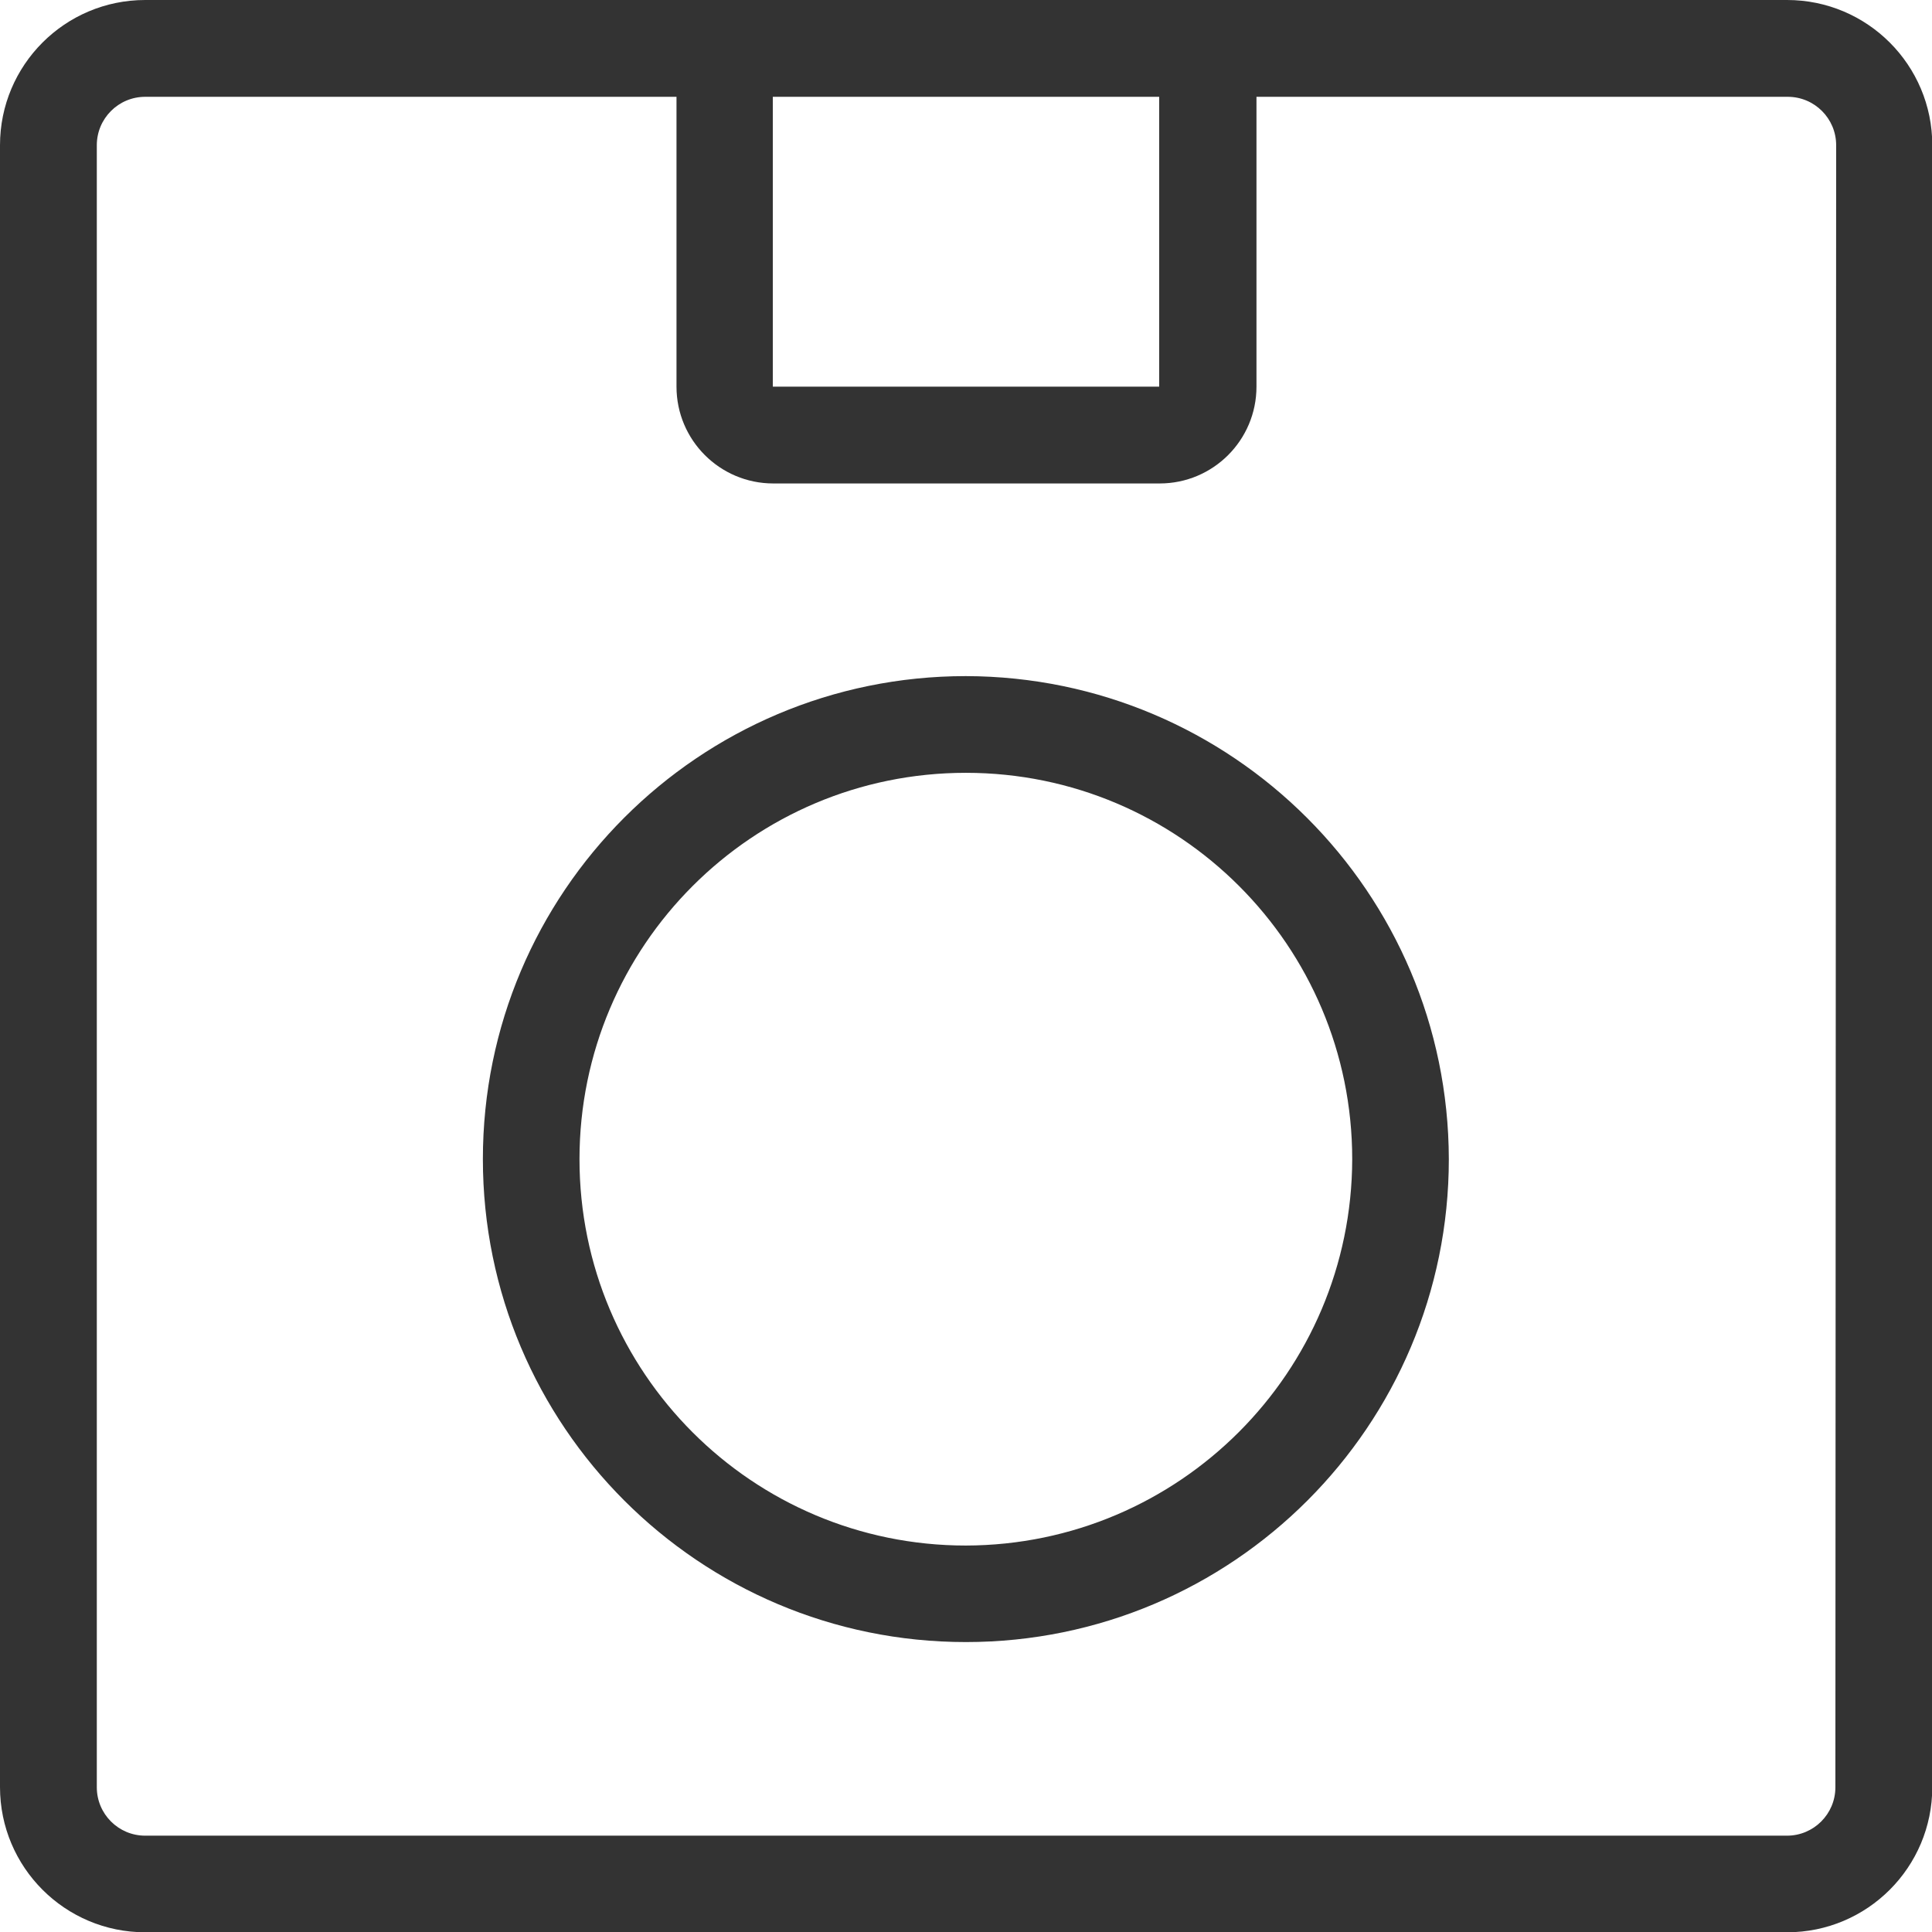
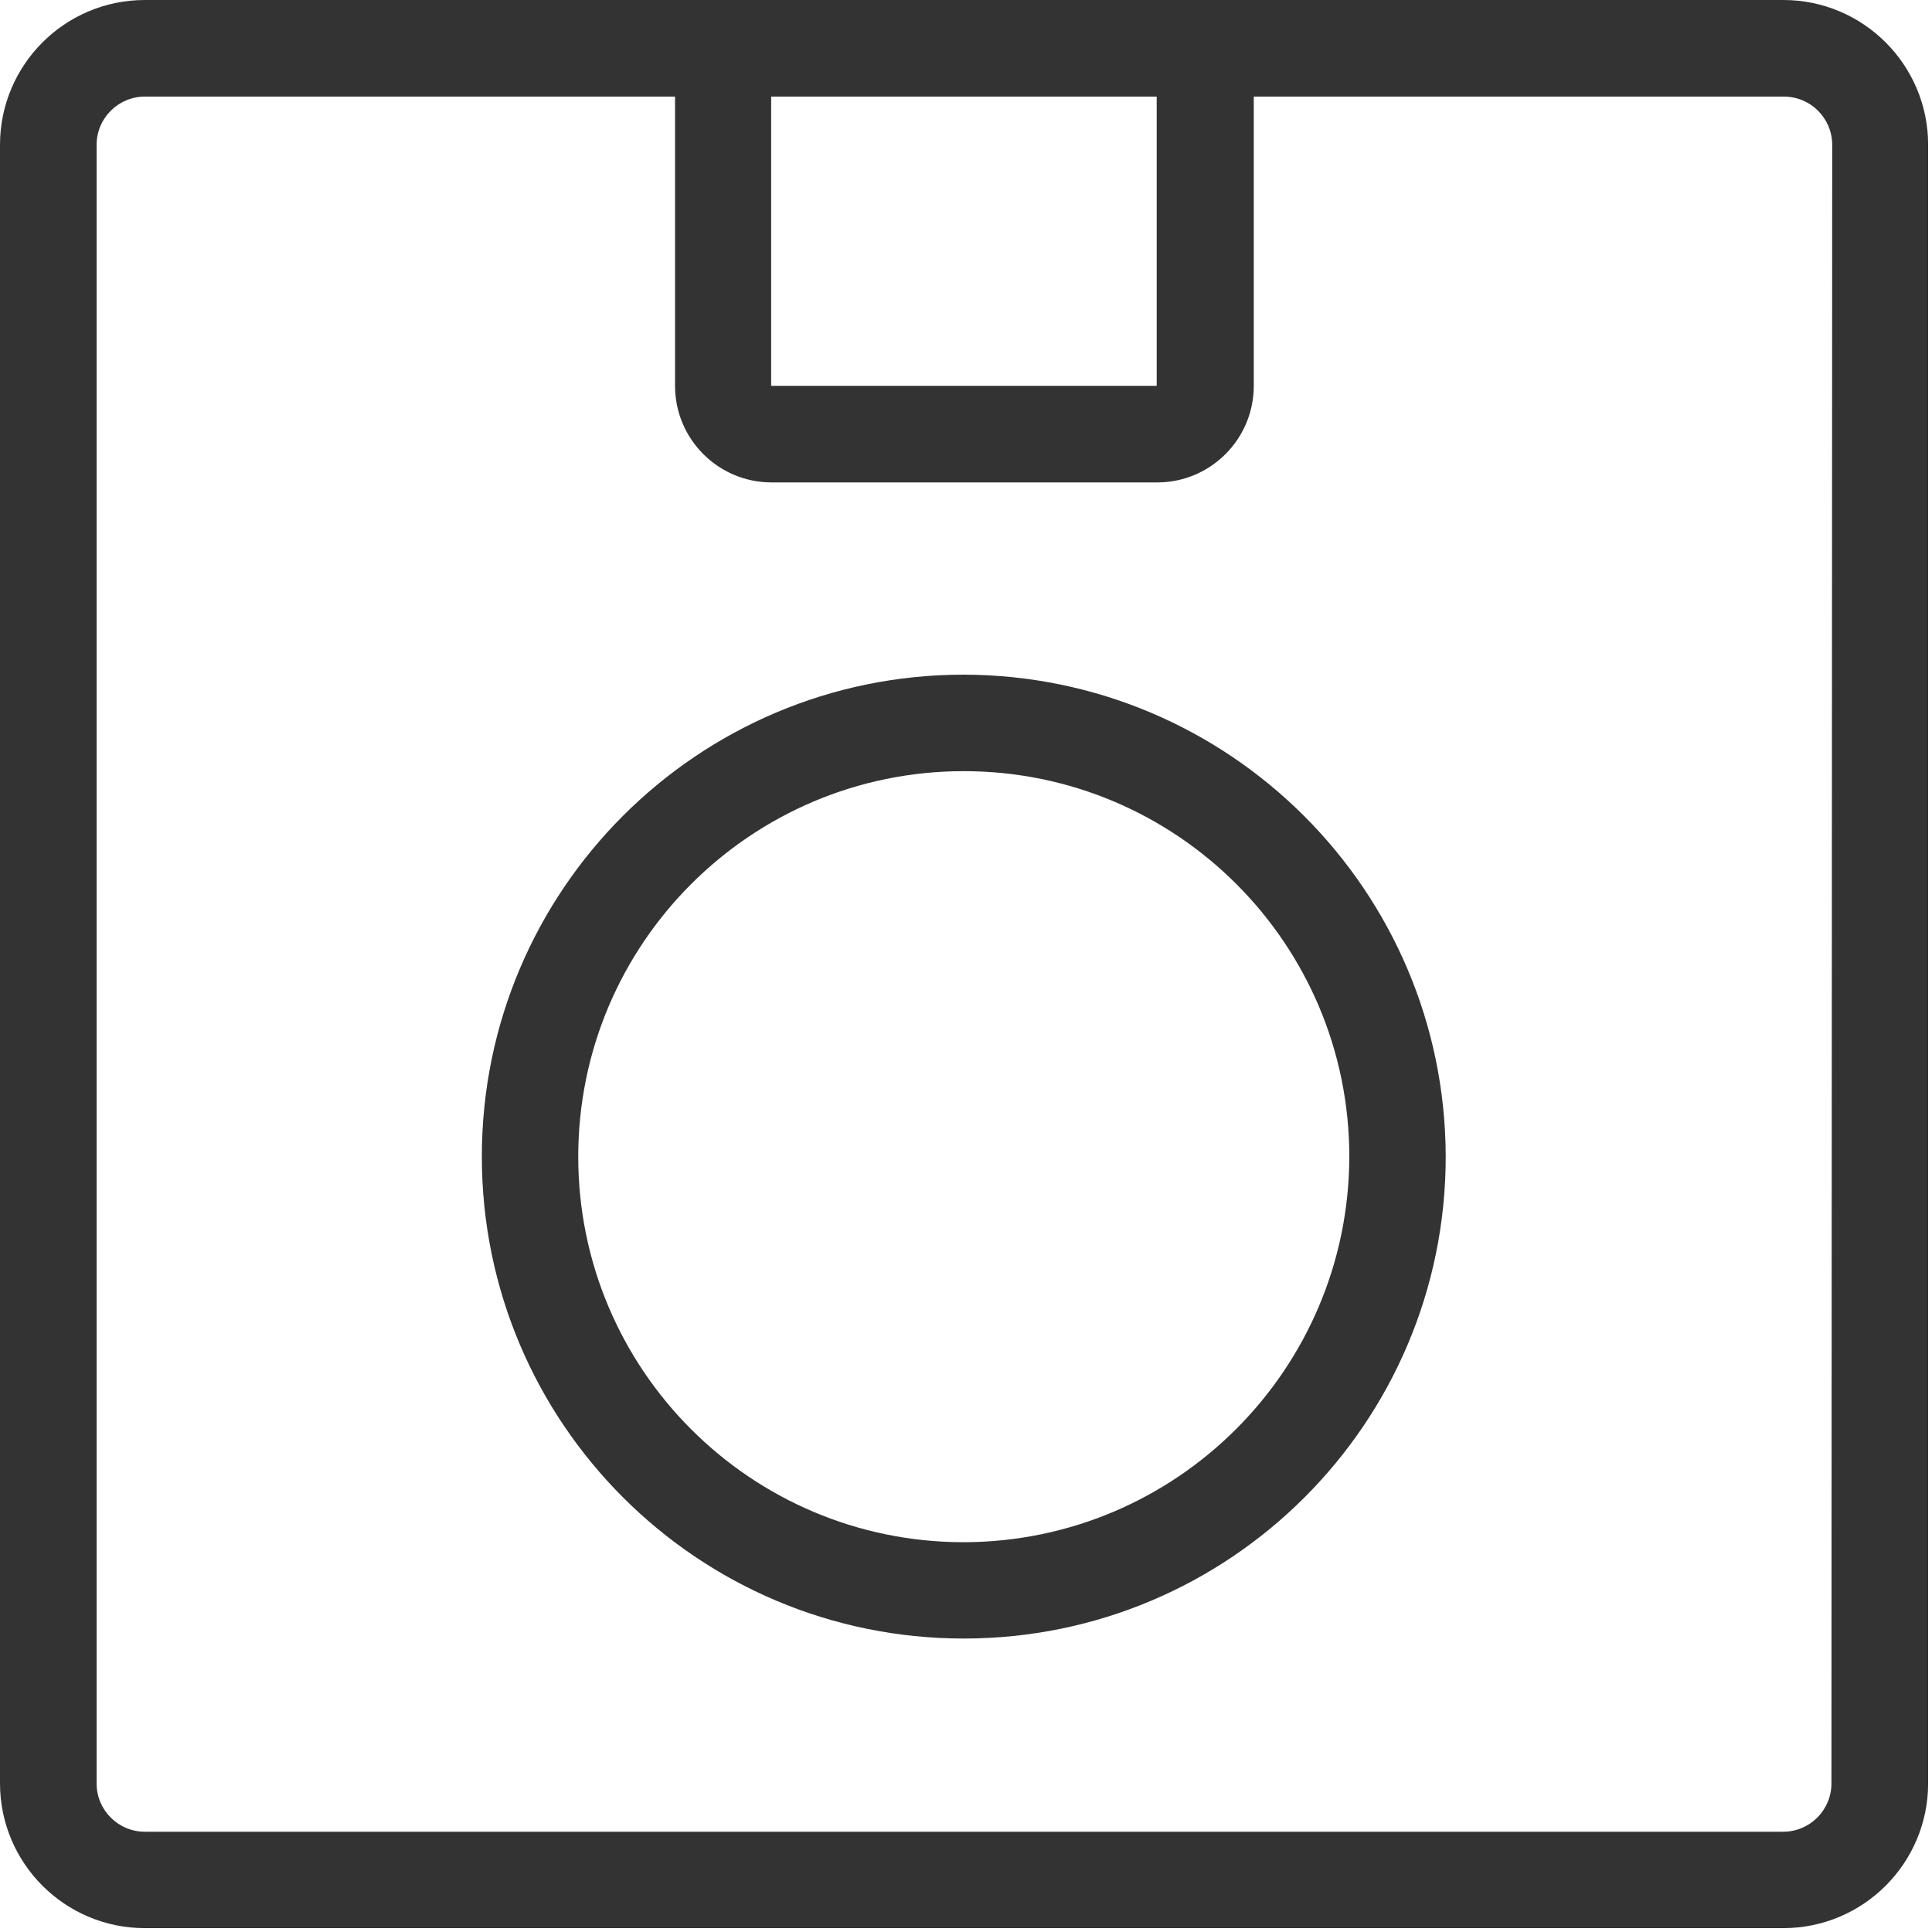
- <svg xmlns="http://www.w3.org/2000/svg" data-name="button-icon" width="19.957" height="19.957" viewBox="0 0 19.957 19.957">
+ <svg xmlns="http://www.w3.org/2000/svg" data-name="button-icon" width="20" height="20" viewBox="0 0 20 20">
  <g id="noun-cancel-6024946" opacity="0.8">
    <path id="Path_108698" data-name="Path 108698" d="M118.46,100H101.5a1.5,1.5,0,0,0-1.5,1.5V118.46a1.5,1.5,0,0,0,1.5,1.5H118.46a1.5,1.5,0,0,0,1.5-1.5V101.5A1.5,1.5,0,0,0,118.46,100Zm-10.477,1h3.991v2.994h-3.991Zm10.976,17.462a.5.5,0,0,1-.5.5H101.5a.5.5,0,0,1-.5-.5V101.5a.5.5,0,0,1,.5-.5h5.488v2.994a1,1,0,0,0,1,1h3.991a1,1,0,0,0,1-1V101h5.488a.5.5,0,0,1,.5.5Z" transform="translate(-100 -100)" />
    <path id="Path_108699" data-name="Path 108699" d="M354.989,450a4.989,4.989,0,1,0,4.989,4.989A5,5,0,0,0,354.989,450Zm0,8.981a3.991,3.991,0,1,1,3.991-3.991A4,4,0,0,1,354.989,458.981Z" transform="translate(-345.012 -443.016)" />
  </g>
</svg>
